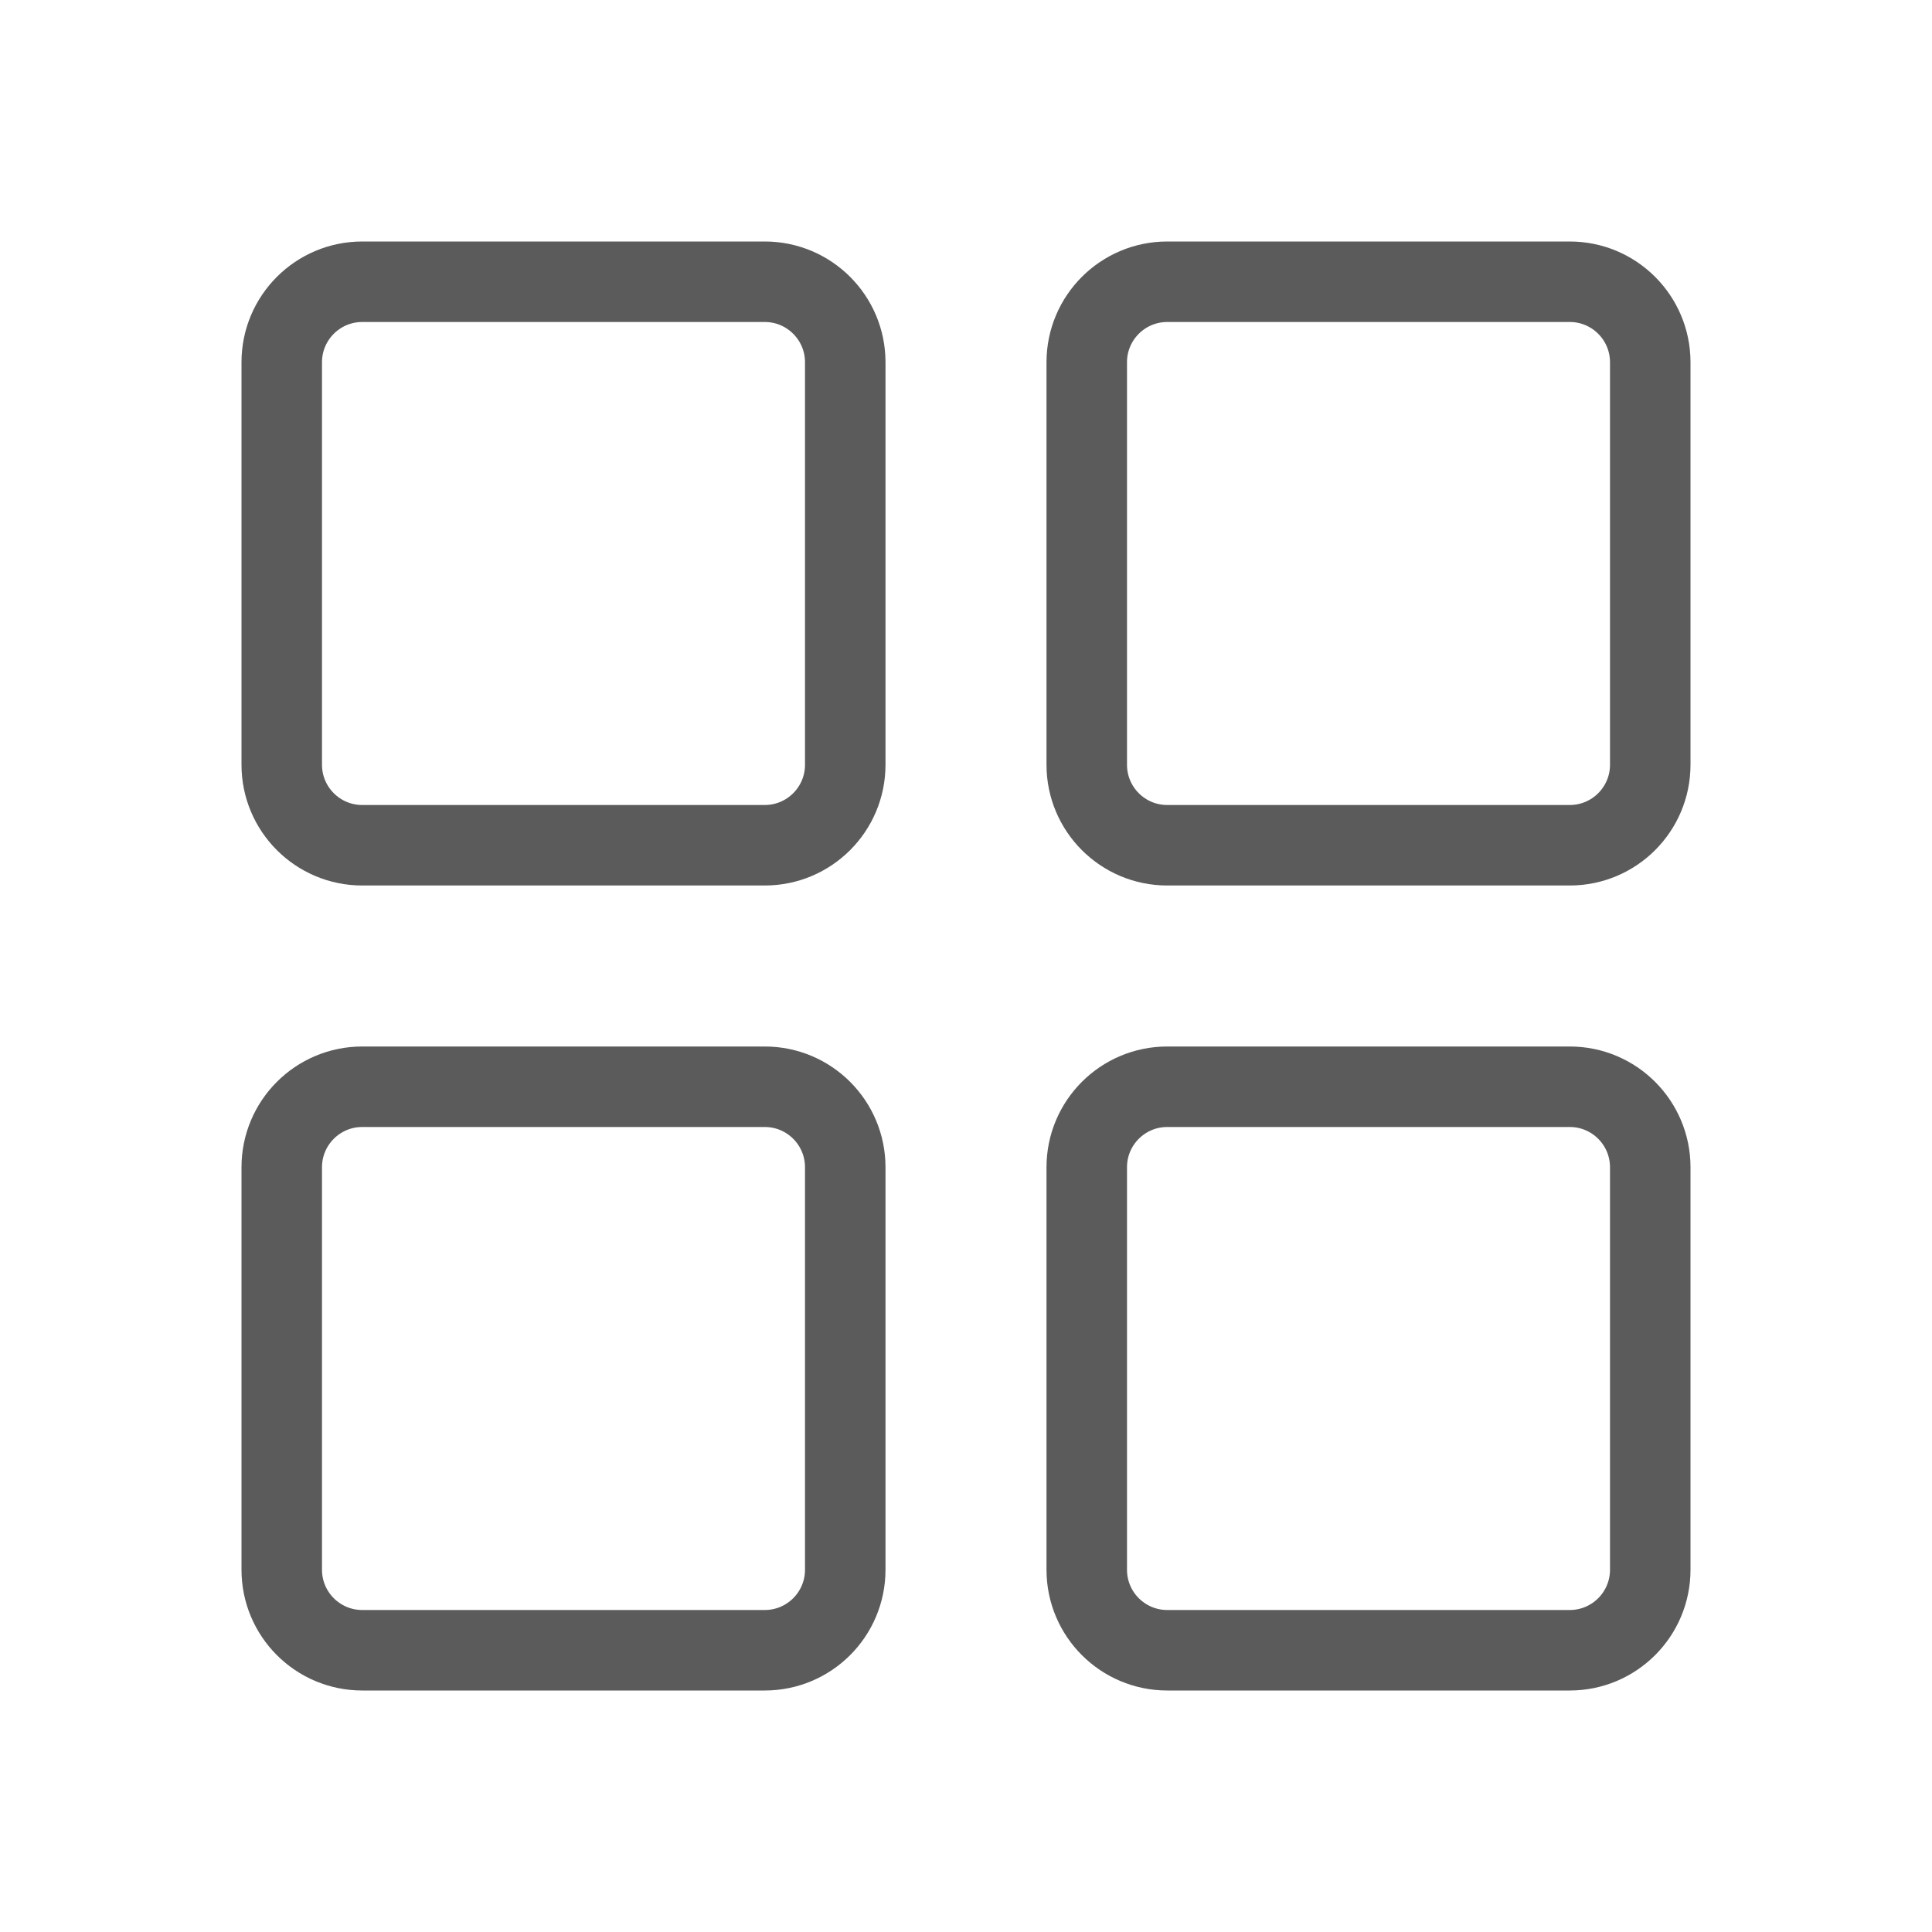
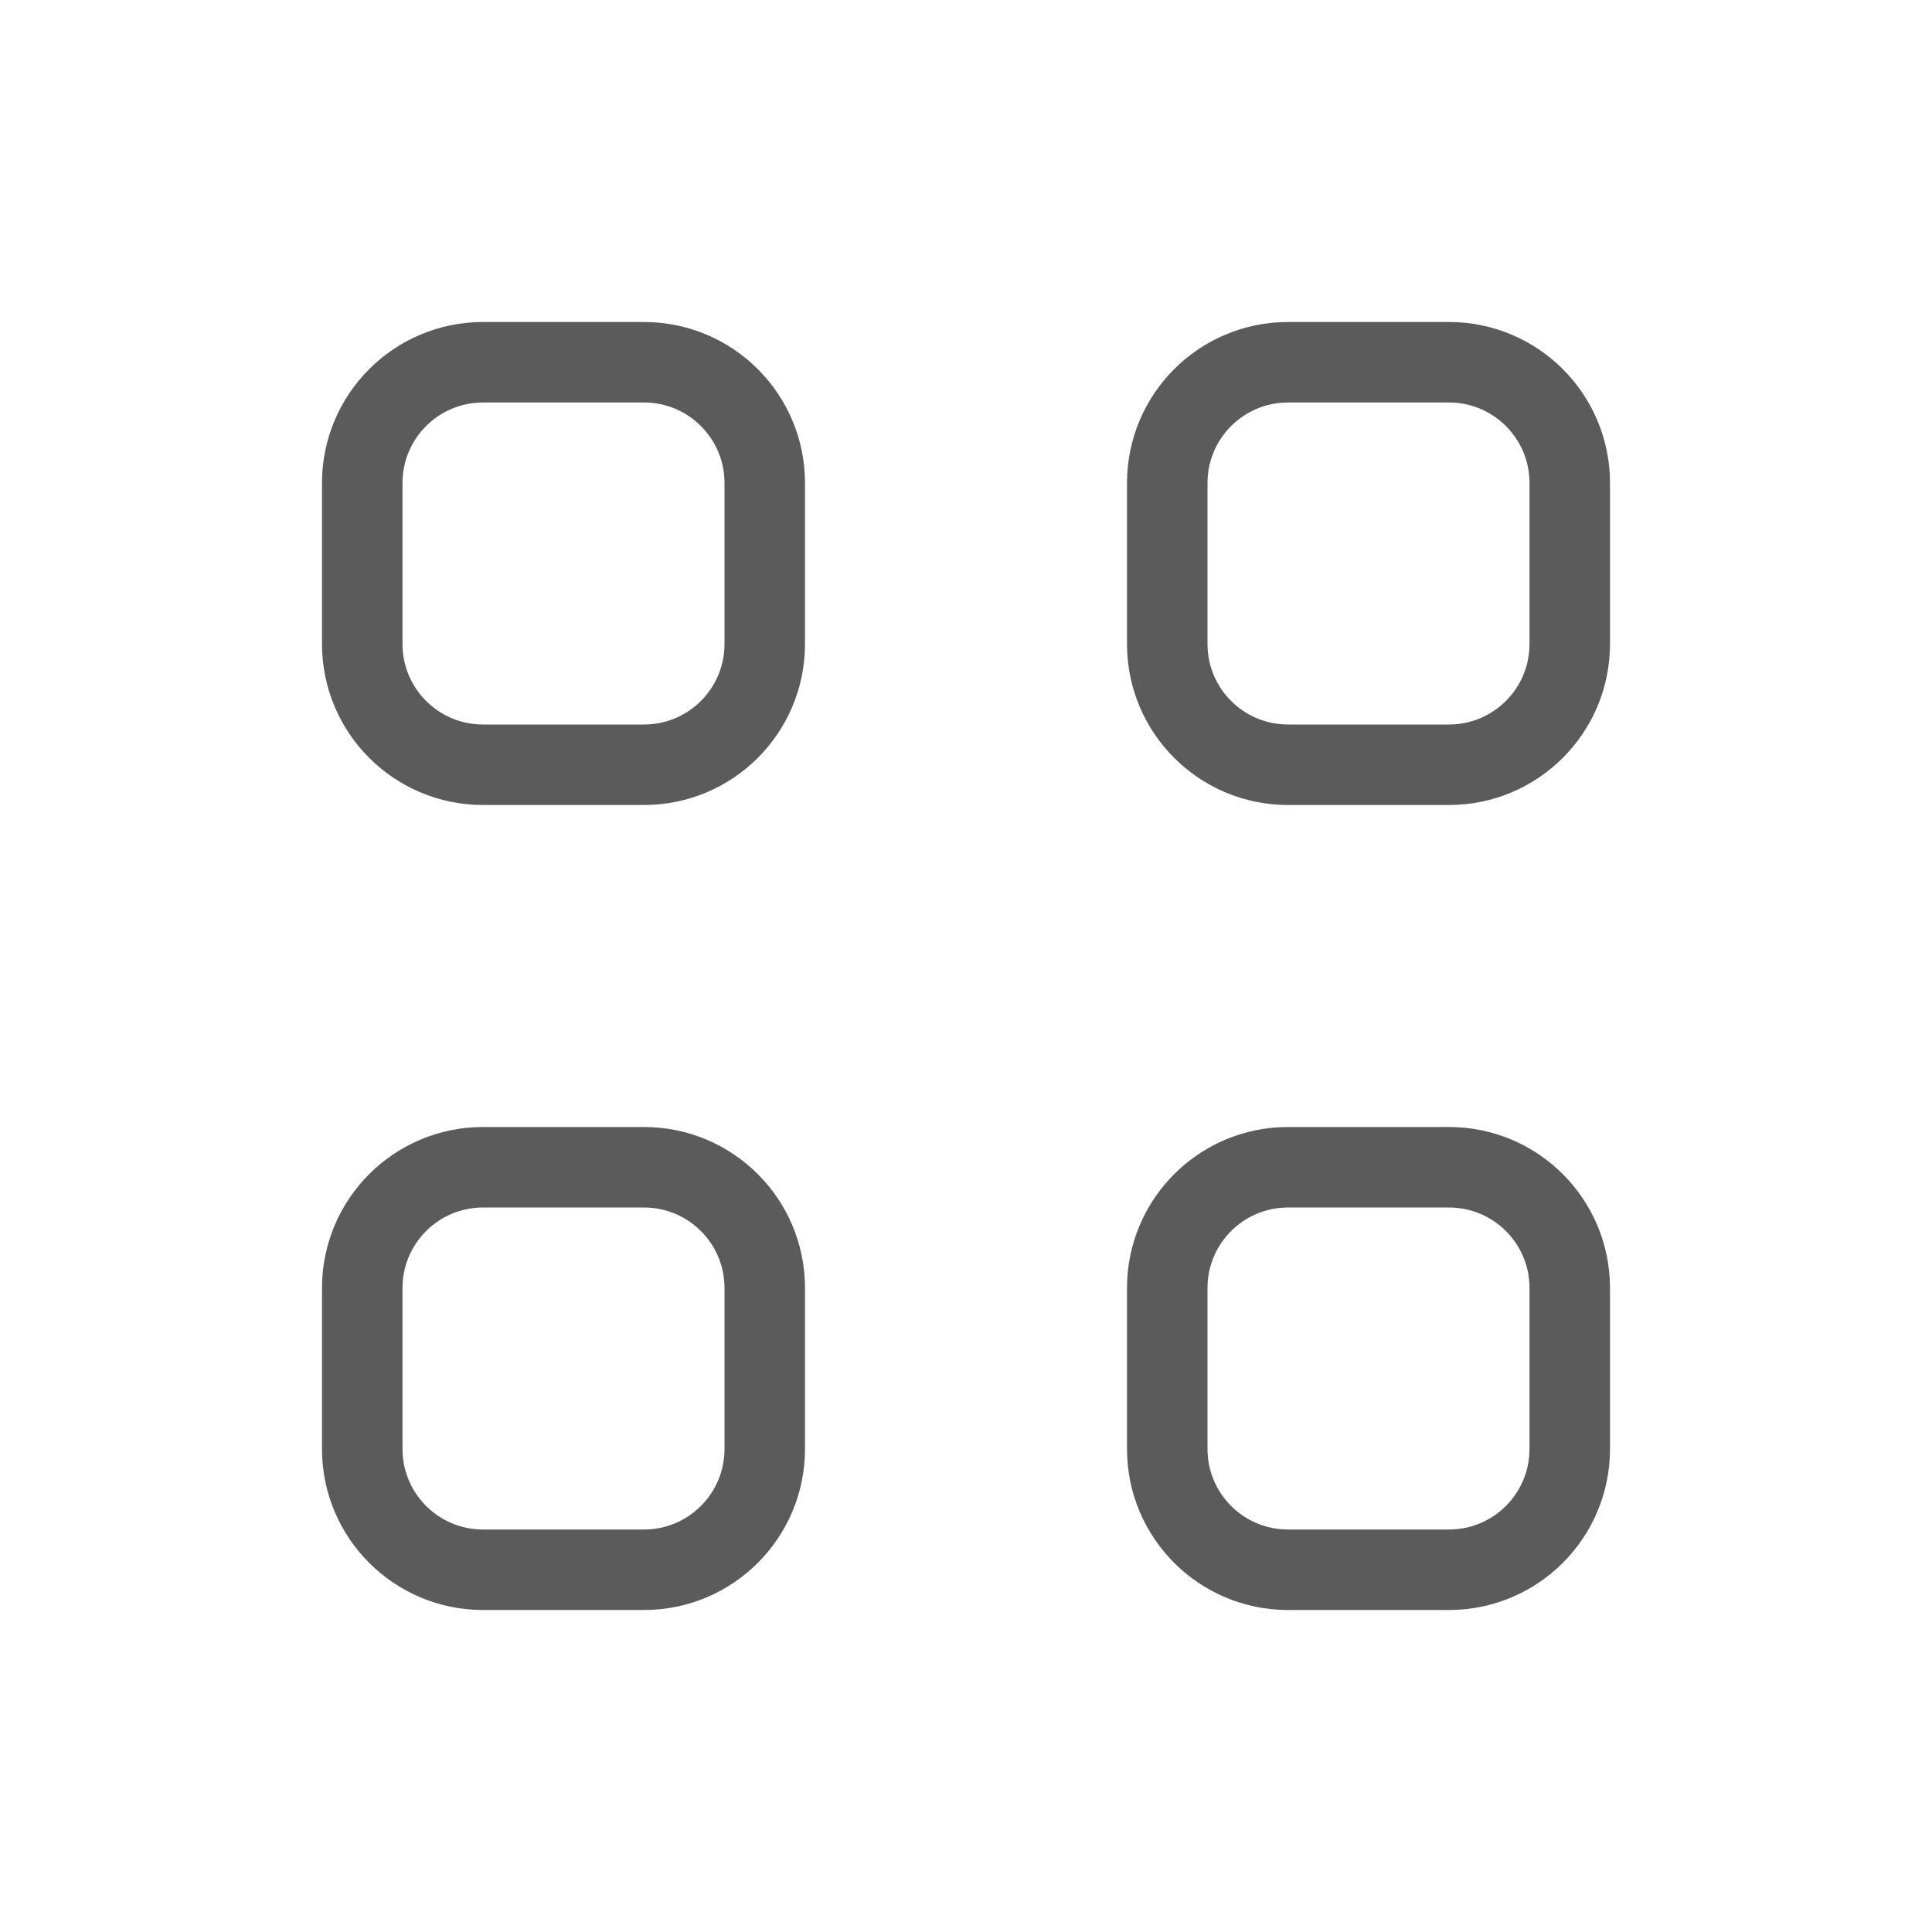
<svg xmlns="http://www.w3.org/2000/svg" xmlns:xlink="http://www.w3.org/1999/xlink" width="24" height="24" viewBox="0 0 24 24" version="1.1" id="svg5" xml:space="preserve">
  <defs id="defs2" />
  <g id="layer1" style="display:inline" />
  <g id="layer3">
-     <rect style="fill:none;stroke:#5b5b5b;stroke-dasharray:none;stroke-dashoffset:1;paint-order:fill markers stroke;fill-opacity:1;stroke-opacity:1" id="rect297" width="7" height="7" x="3.5" y="3.5" ry="1" />
+     <rect style="fill:none;fill-opacity:1;stroke:#5b5b5b;stroke-dasharray:none;stroke-dashoffset:1;stroke-opacity:1;paint-order:fill markers stroke" id="rect297" width="5" height="5" x="4.5" y="4.5" ry="1.5" />
    <use x="0" y="0" xlink:href="#rect297" id="use2122" transform="translate(10)" />
    <use x="0" y="0" xlink:href="#rect297" id="use2126" transform="translate(0,10)" />
    <use x="0" y="0" xlink:href="#rect297" id="use2130" transform="translate(10,10)" />
  </g>
</svg>
